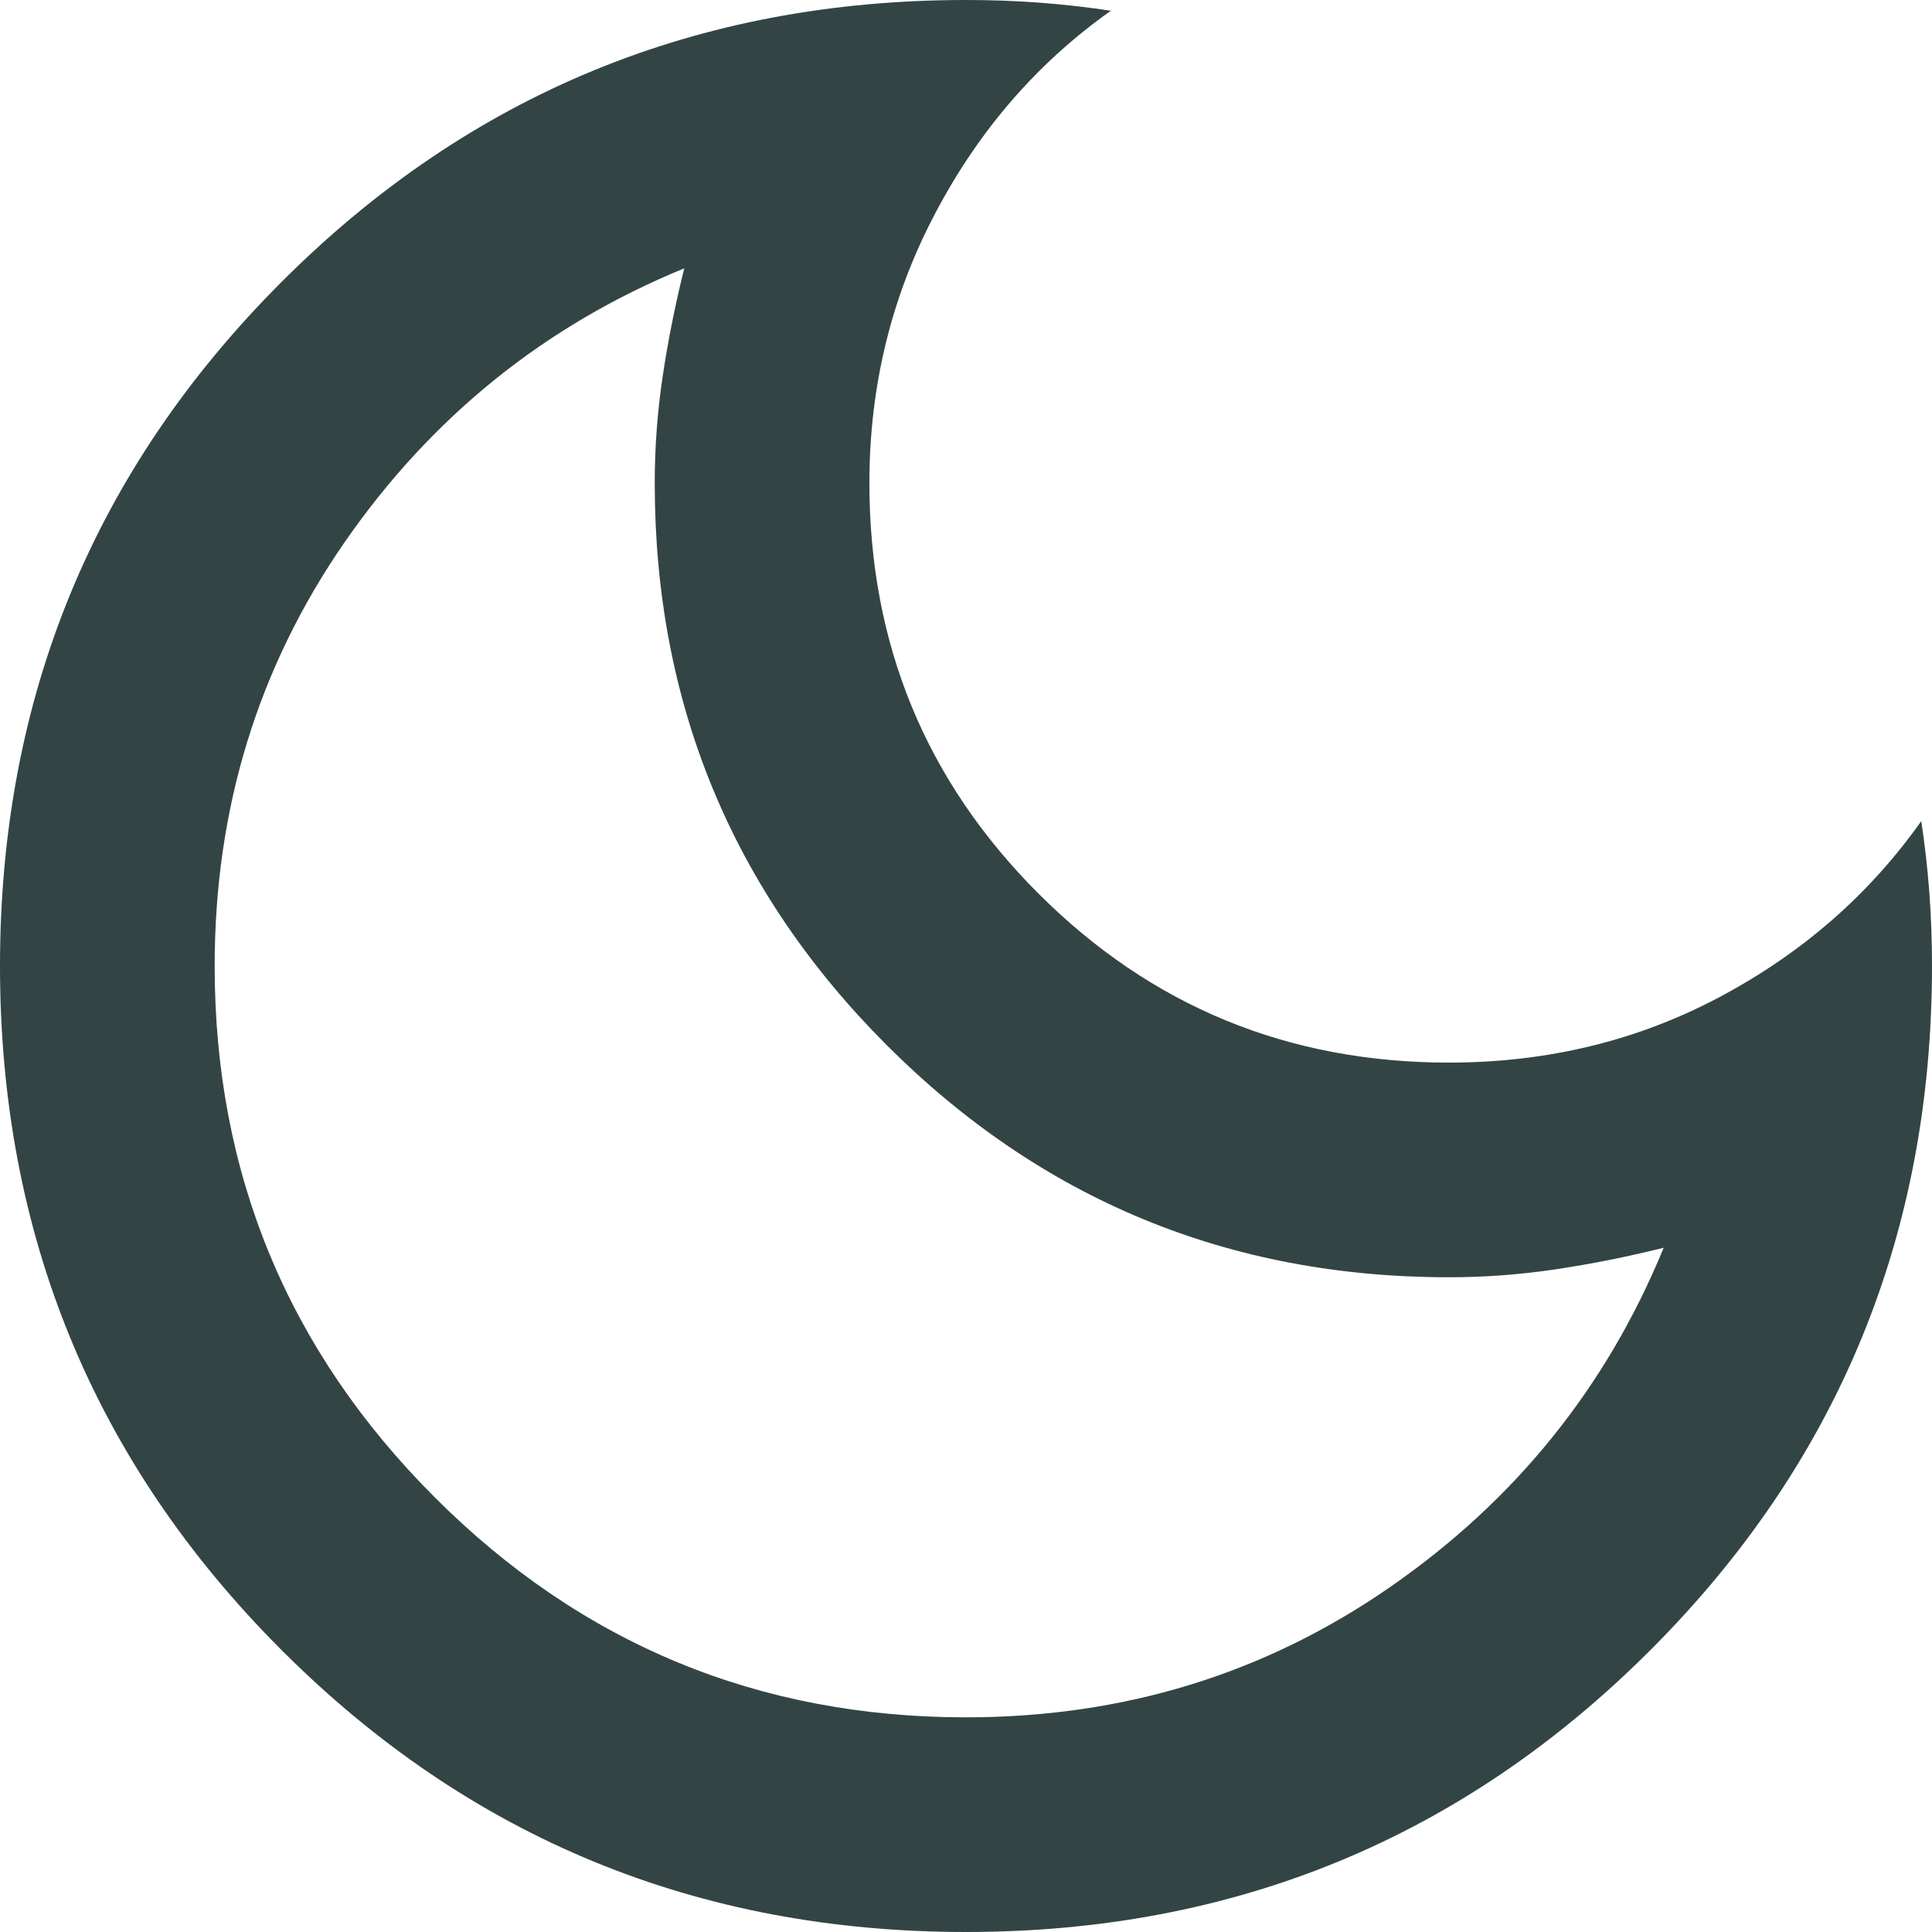
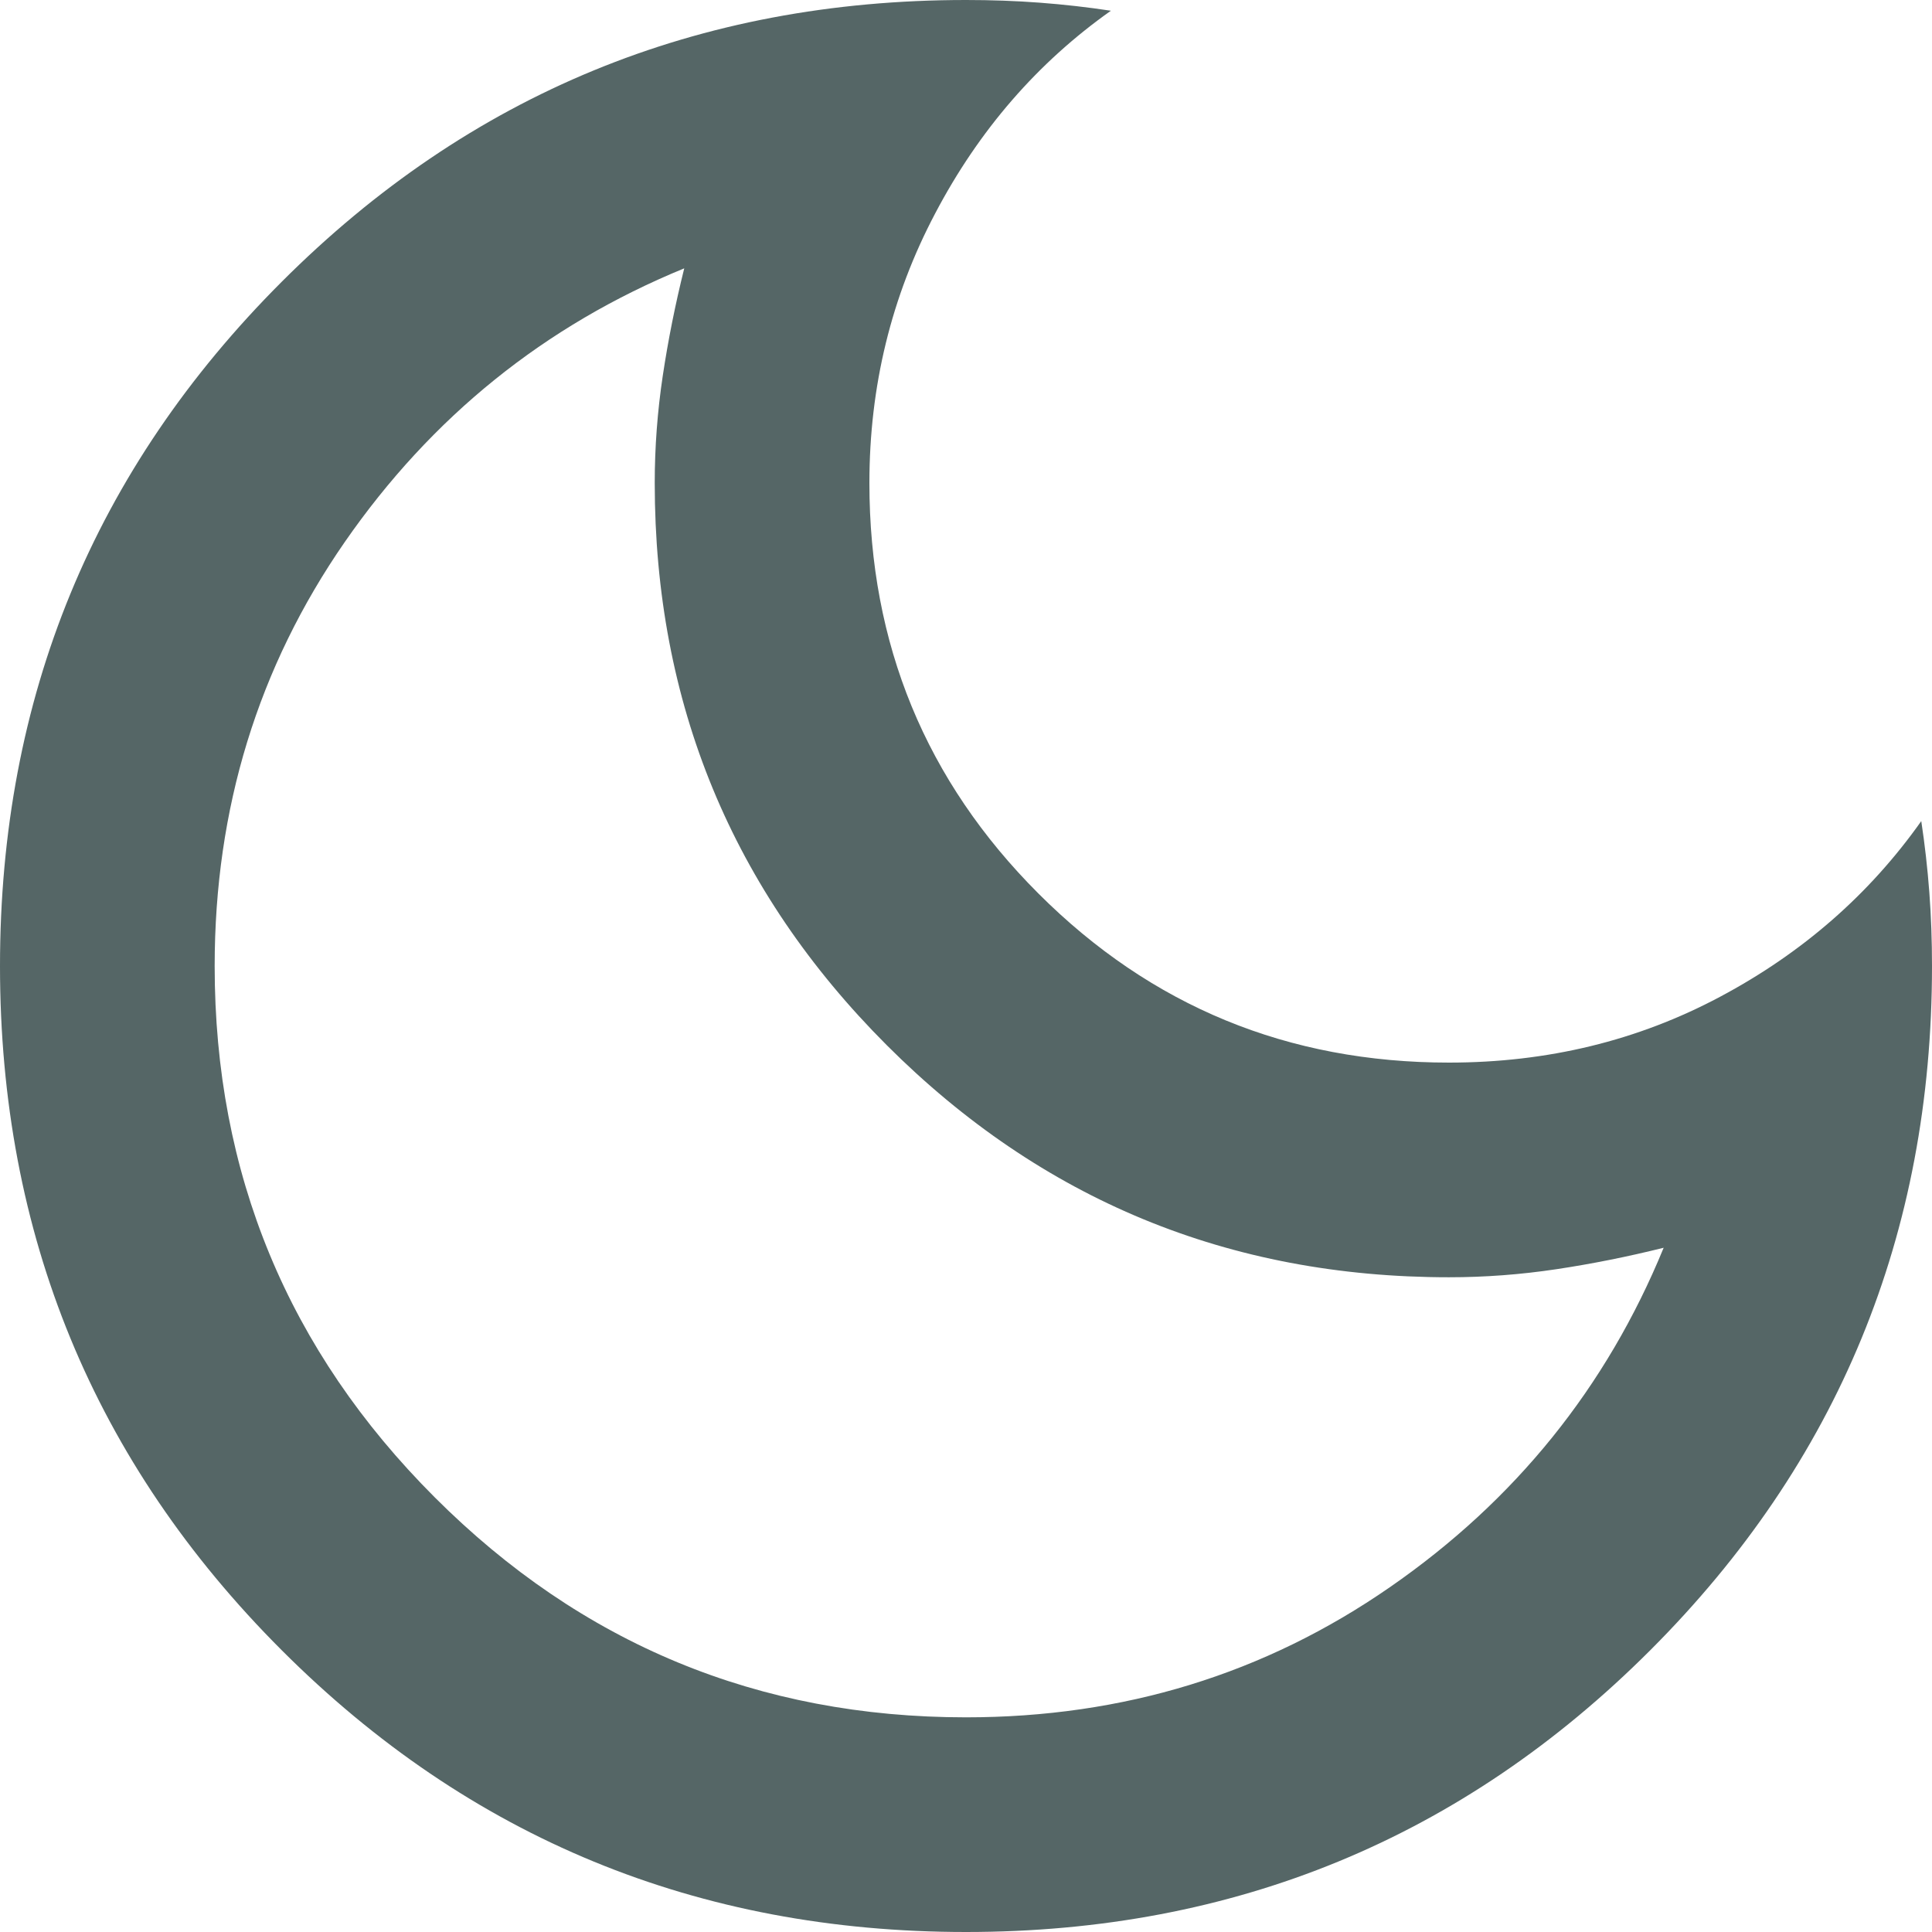
<svg xmlns="http://www.w3.org/2000/svg" width="18" height="18" viewBox="0 0 18 18" fill="none">
-   <path d="M9 18C6.5 18 4.375 17.125 2.625 15.375C0.875 13.625 0 11.5 0 9C0 6.5 0.875 4.375 2.625 2.625C4.375 0.875 6.5 0 9 0C9.233 0 9.463 0.008 9.688 0.025C9.912 0.042 10.133 0.067 10.35 0.1C9.667 0.583 9.121 1.212 8.713 1.988C8.304 2.763 8.1 3.6 8.1 4.5C8.1 6 8.625 7.275 9.675 8.325C10.725 9.375 12 9.9 13.5 9.9C14.417 9.9 15.258 9.696 16.025 9.287C16.792 8.879 17.417 8.333 17.9 7.65C17.933 7.867 17.958 8.088 17.975 8.312C17.992 8.537 18 8.767 18 9C18 11.5 17.125 13.625 15.375 15.375C13.625 17.125 11.5 18 9 18ZM9 16C10.467 16 11.783 15.596 12.95 14.787C14.117 13.979 14.967 12.925 15.5 11.625C15.167 11.708 14.833 11.775 14.5 11.825C14.167 11.875 13.833 11.9 13.5 11.9C11.45 11.9 9.704 11.179 8.262 9.738C6.821 8.296 6.1 6.55 6.1 4.5C6.1 4.167 6.125 3.833 6.175 3.5C6.225 3.167 6.292 2.833 6.375 2.5C5.075 3.033 4.021 3.883 3.212 5.05C2.404 6.217 2 7.533 2 9C2 10.933 2.683 12.583 4.05 13.95C5.417 15.317 7.067 16 9 16Z" fill="#334444" />
+   <path d="M9 18C6.5 18 4.375 17.125 2.625 15.375C0.875 13.625 0 11.5 0 9C0 6.5 0.875 4.375 2.625 2.625C4.375 0.875 6.5 0 9 0C9.233 0 9.463 0.008 9.688 0.025C9.912 0.042 10.133 0.067 10.35 0.1C9.667 0.583 9.121 1.212 8.713 1.988C8.304 2.763 8.1 3.6 8.1 4.5C8.1 6 8.625 7.275 9.675 8.325C10.725 9.375 12 9.9 13.5 9.9C14.417 9.9 15.258 9.696 16.025 9.287C16.792 8.879 17.417 8.333 17.9 7.65C17.933 7.867 17.958 8.088 17.975 8.312C17.992 8.537 18 8.767 18 9C18 11.5 17.125 13.625 15.375 15.375C13.625 17.125 11.5 18 9 18ZM9 16C10.467 16 11.783 15.596 12.95 14.787C14.117 13.979 14.967 12.925 15.5 11.625C15.167 11.708 14.833 11.775 14.5 11.825C14.167 11.875 13.833 11.9 13.5 11.9C11.45 11.9 9.704 11.179 8.262 9.738C6.821 8.296 6.1 6.55 6.1 4.5C6.1 4.167 6.125 3.833 6.175 3.5C6.225 3.167 6.292 2.833 6.375 2.5C5.075 3.033 4.021 3.883 3.212 5.05C2.404 6.217 2 7.533 2 9C2 10.933 2.683 12.583 4.05 13.95C5.417 15.317 7.067 16 9 16Z" fill="#556666" />
</svg>
